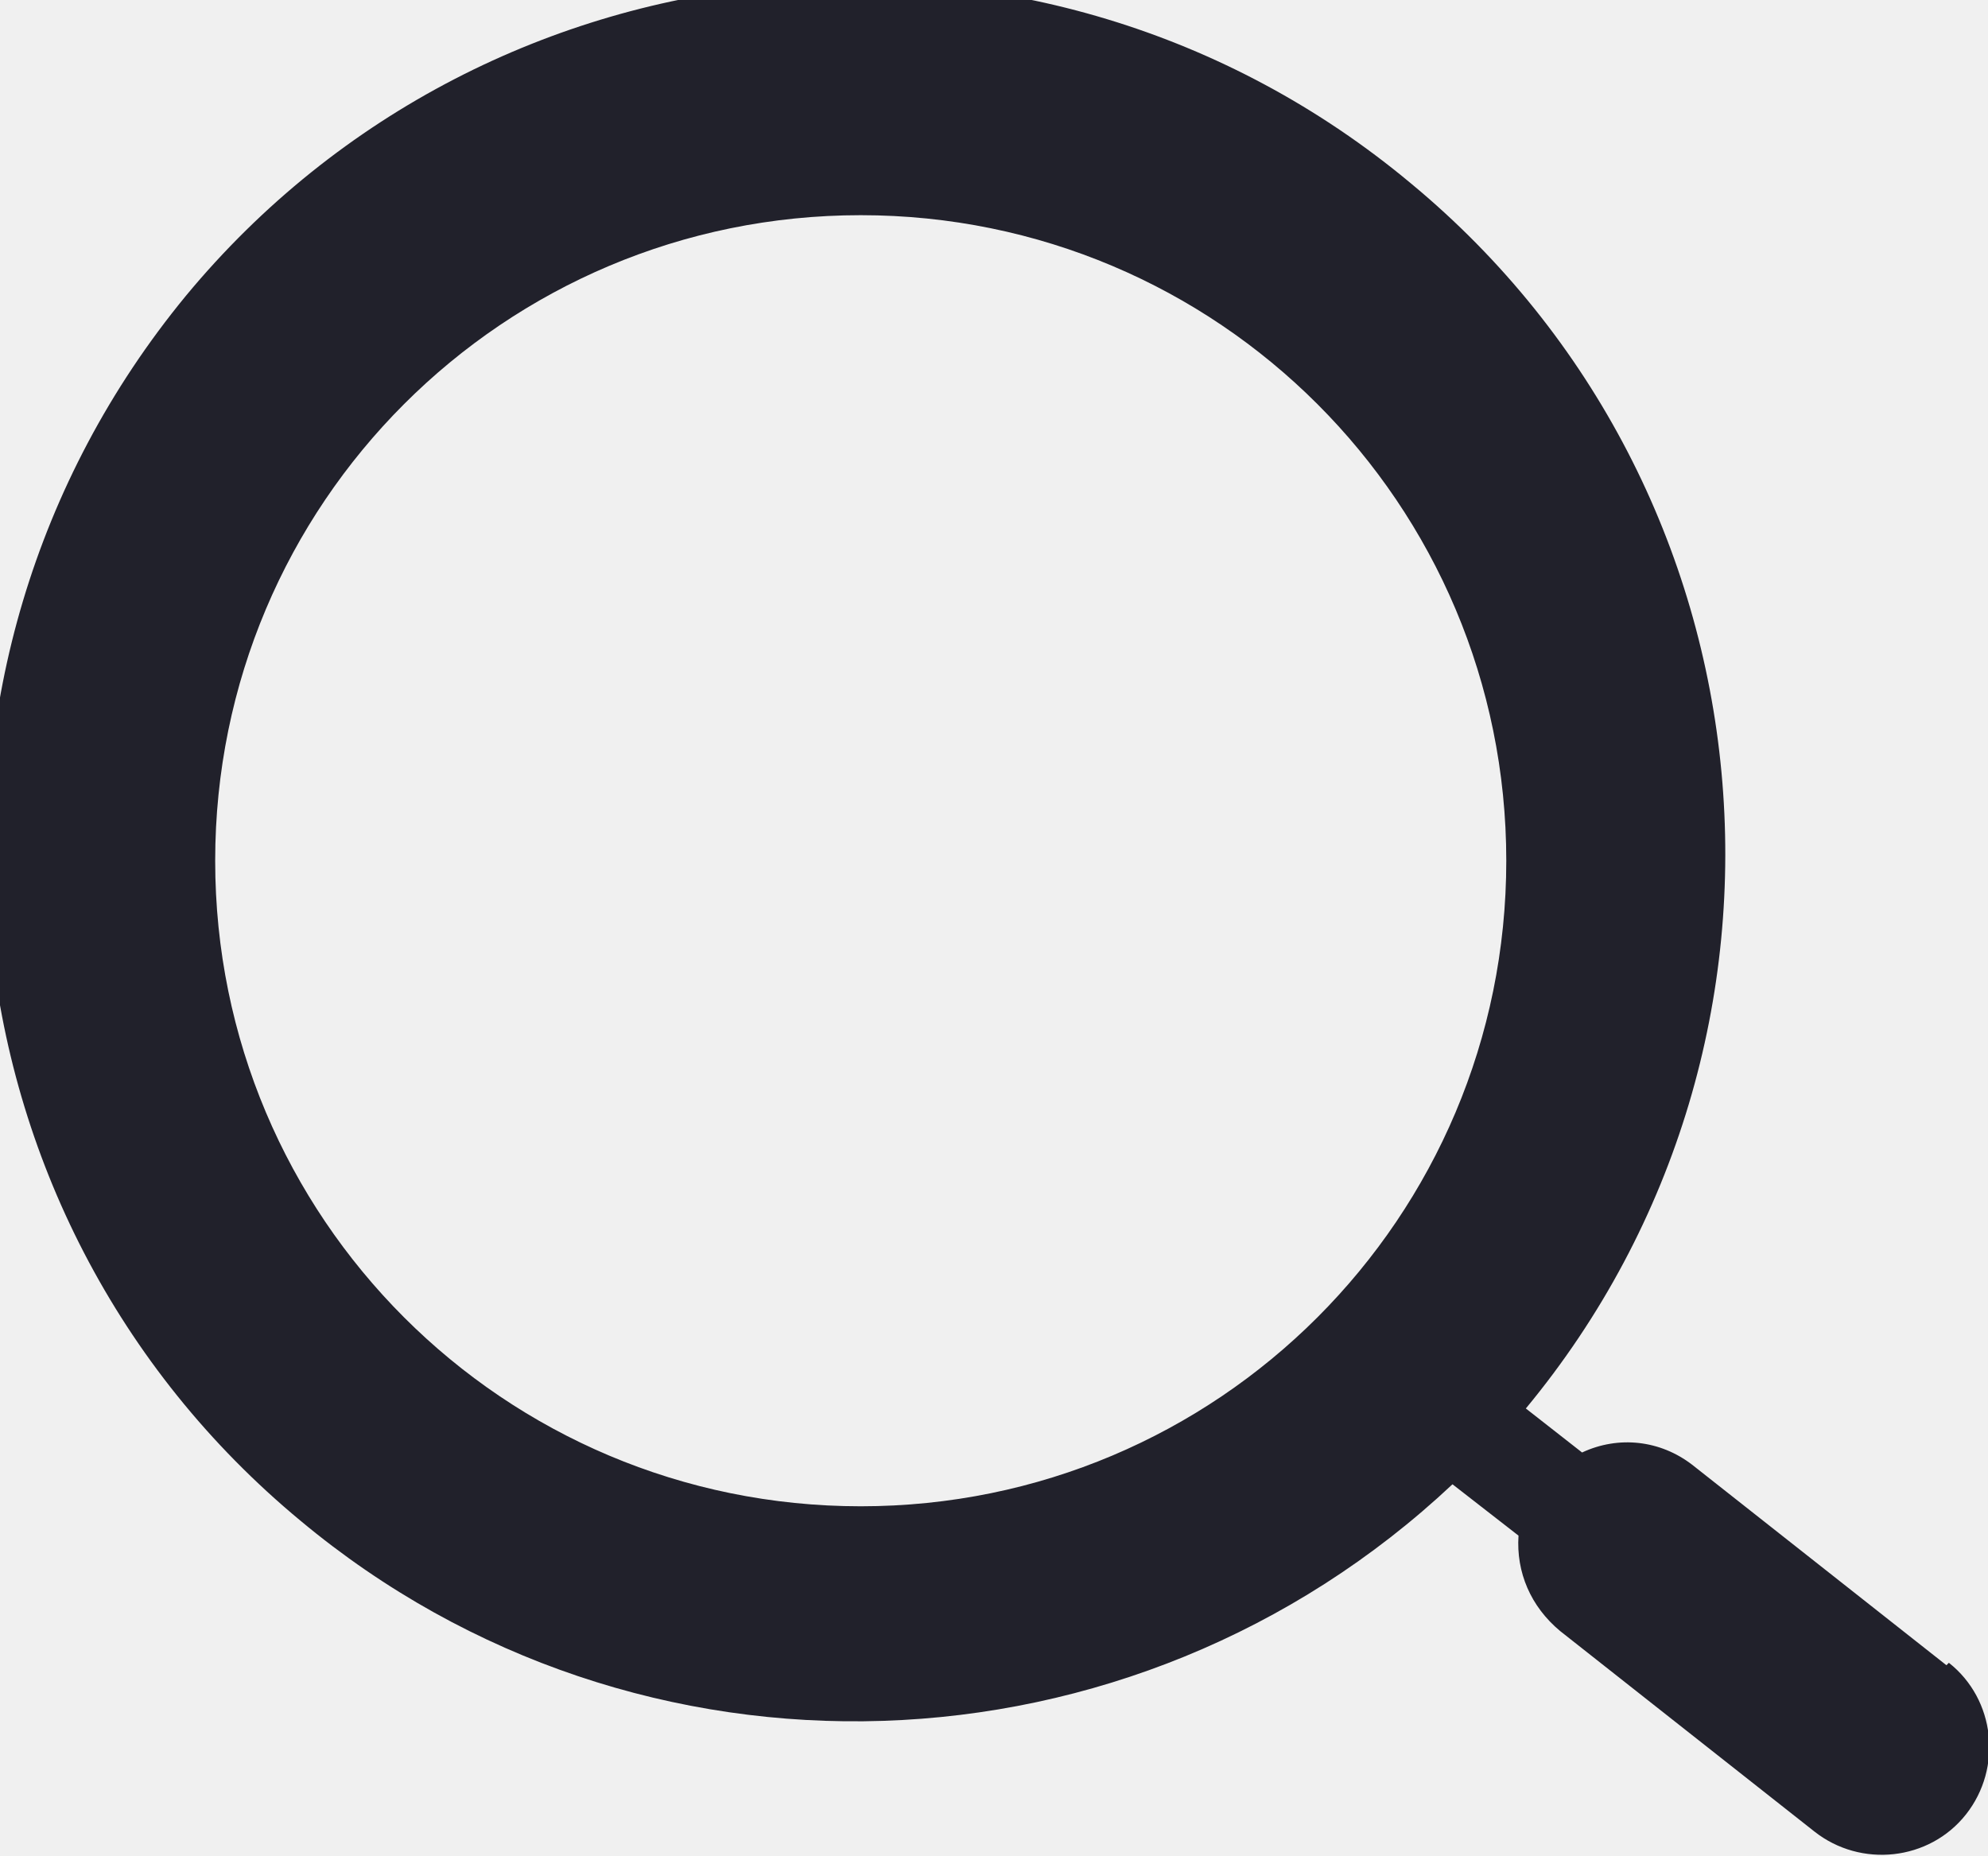
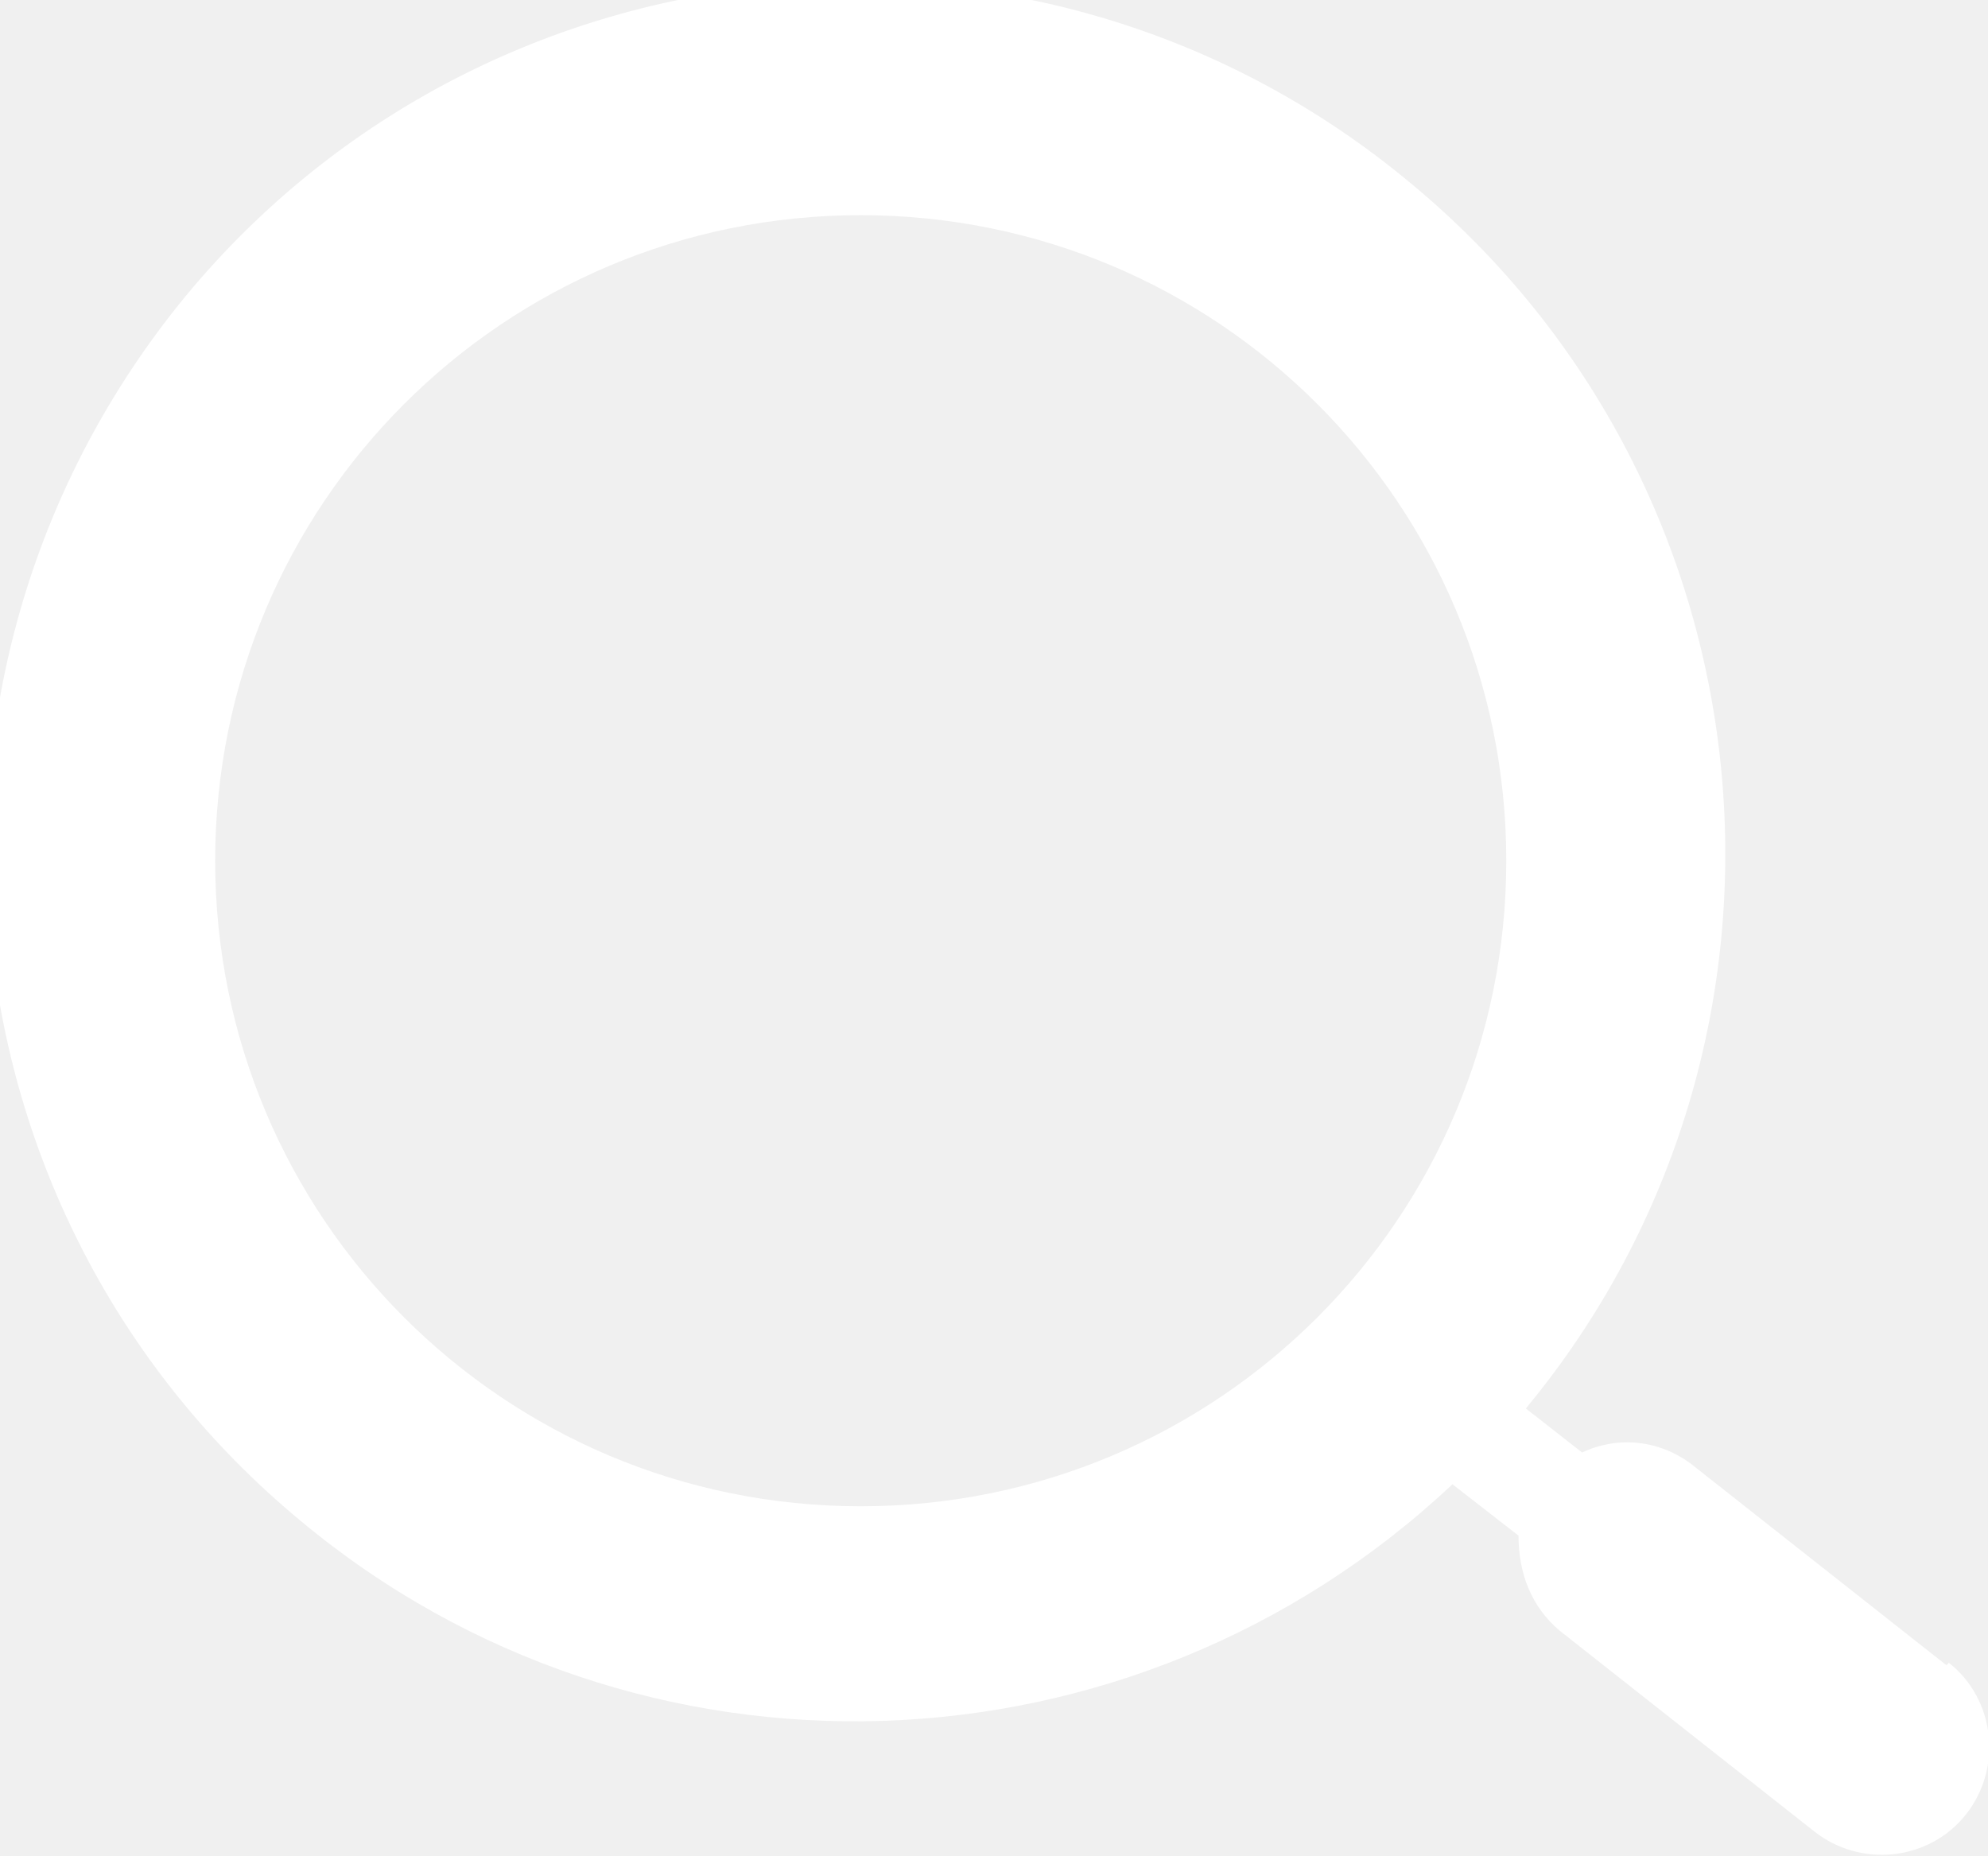
- <svg xmlns="http://www.w3.org/2000/svg" id="Layer_1" data-name="Layer 1" version="1.1" viewBox="0 0 81.3 75.9">
+ <svg xmlns="http://www.w3.org/2000/svg" id="Layer_2" data-name="Layer 2" version="1.1" viewBox="0 0 81.3 75.9">
  <defs>
    <style>
      .cls-1 {
-         fill: #21212b;
+         fill: none;
      }

      .cls-1, .cls-2 {
        stroke-width: 0px;
      }

-       .cls-2 {
-         fill: none;
-       }
- 
      .cls-3 {
        clip-path: url(#clippath);
      }
+ 
+       .cls-2 {
+         fill: #fff;
+       }
    </style>
    <clipPath id="clippath">
-       <rect class="cls-2" width="81.3" height="75.9" />
+       <rect class="cls-1" width="81.3" height="75.9" />
    </clipPath>
  </defs>
-   <g id="Grupo_79738" data-name="Grupo 79738">
-     <g class="cls-3">
-       <g id="Grupo_79738-2" data-name="Grupo 79738-2">
-         <path id="Trazado_54959" data-name="Trazado 54959" class="cls-1" d="M79.6,68.1l-10.4-8.2c-1.3-1-3-1.2-4.5-.5l-2.3-1.8c12.5-15.1,10.4-37.6-4.7-50.1C42.6-5.1,20.1-3,7.6,12.1-4.9,27.3-2.8,49.7,12.3,62.2c13.8,11.5,34,10.8,47.1-1.5l2.7,2.1c-.1,1.5.5,2.9,1.7,3.9l10.4,8.2c1.9,1.5,4.7,1.2,6.2-.7s1.2-4.7-.7-6.2h0ZM35.2,61.6c-14.6,0-26.4-11.8-26.4-26.4s11.8-26.4,26.4-26.4,26.4,11.8,26.4,26.4c0,14.6-11.8,26.4-26.4,26.4" />
+   <g id="Layer_1-2" data-name="Layer 1-2">
+     <g id="Grupo_79738" data-name="Grupo 79738">
+       <g class="cls-3">
+         <g id="Grupo_79738-2" data-name="Grupo 79738-2">
+           <path id="Trazado_54959" data-name="Trazado 54959" class="cls-2" d="M79.6,68.1l-10.4-8.2c-1.3-1-3-1.2-4.5-.5l-2.3-1.8c12.5-15.1,10.4-37.6-4.7-50.1C42.6-5.1,20.1-3,7.6,12.1-4.9,27.3-2.8,49.7,12.3,62.2c13.8,11.5,34,10.8,47.1-1.5l2.7,2.1c0,1.5.5,2.9,1.7,3.9l10.4,8.2c1.9,1.5,4.7,1.2,6.2-.7s1.2-4.7-.7-6.2h0ZM35.2,61.6c-14.6,0-26.4-11.8-26.4-26.4s11.8-26.4,26.4-26.4,26.4,11.8,26.4,26.4-11.8,26.4-26.4,26.4" />
+         </g>
      </g>
    </g>
  </g>
</svg>
